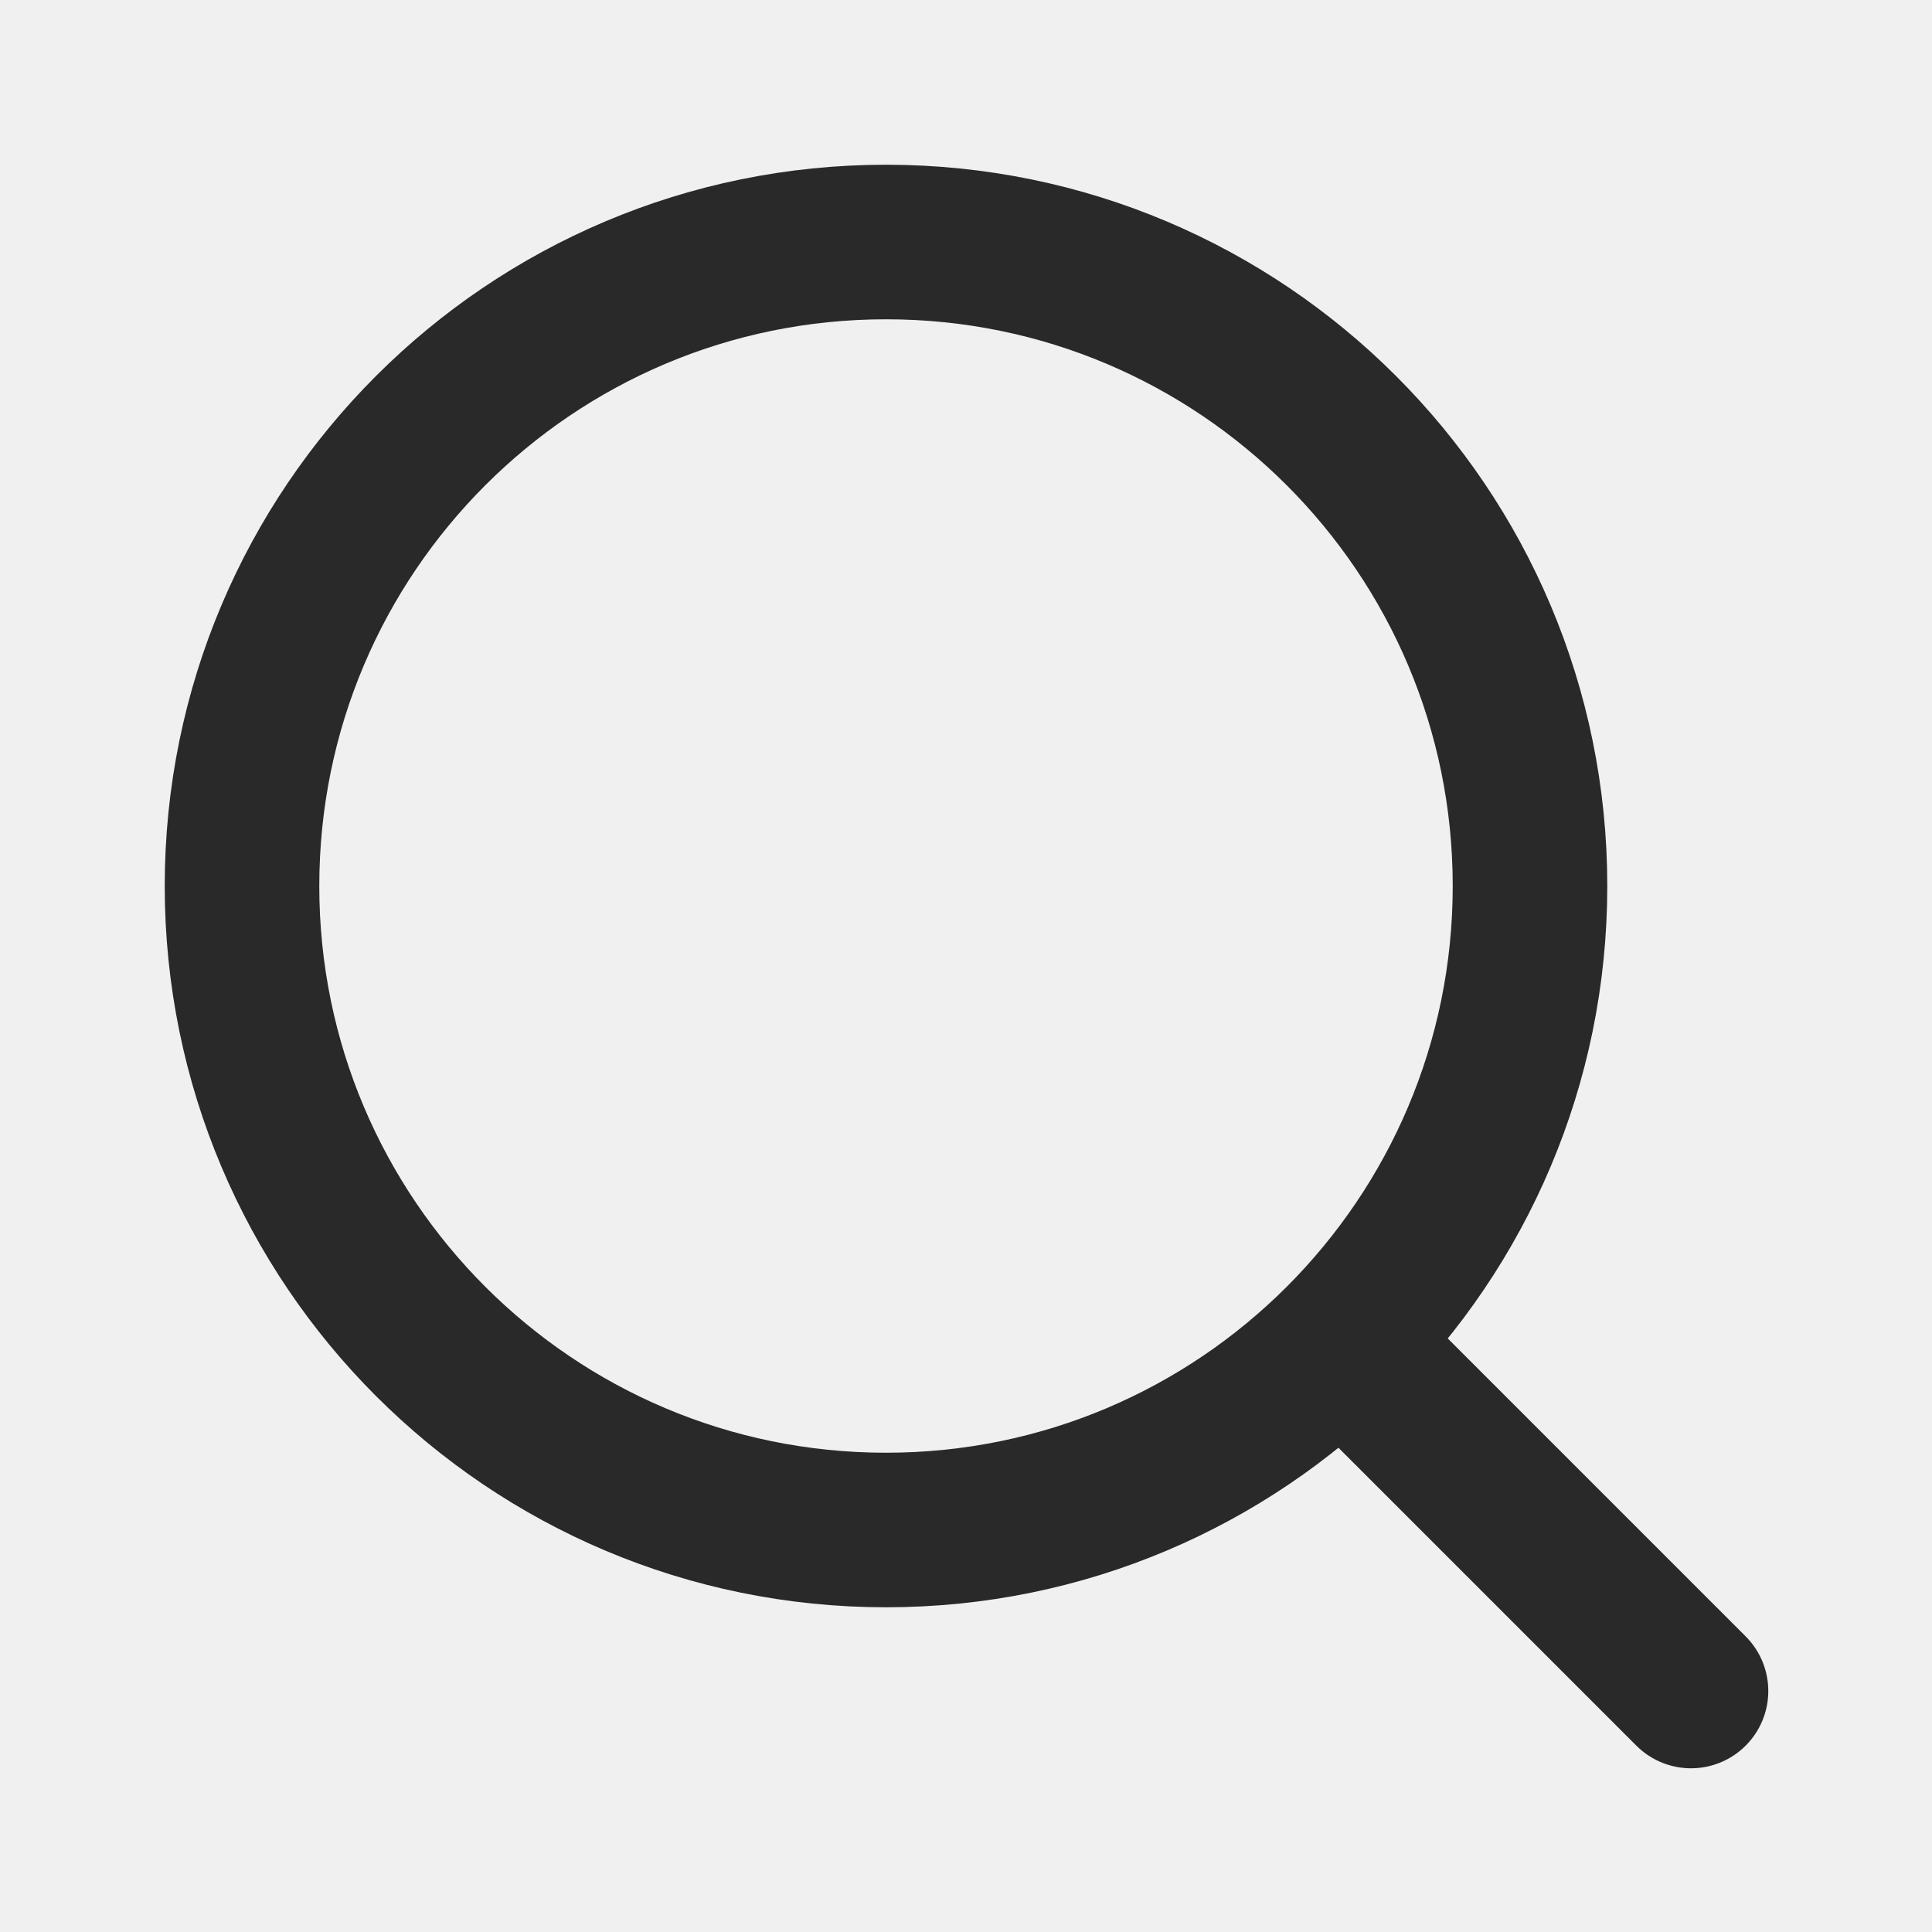
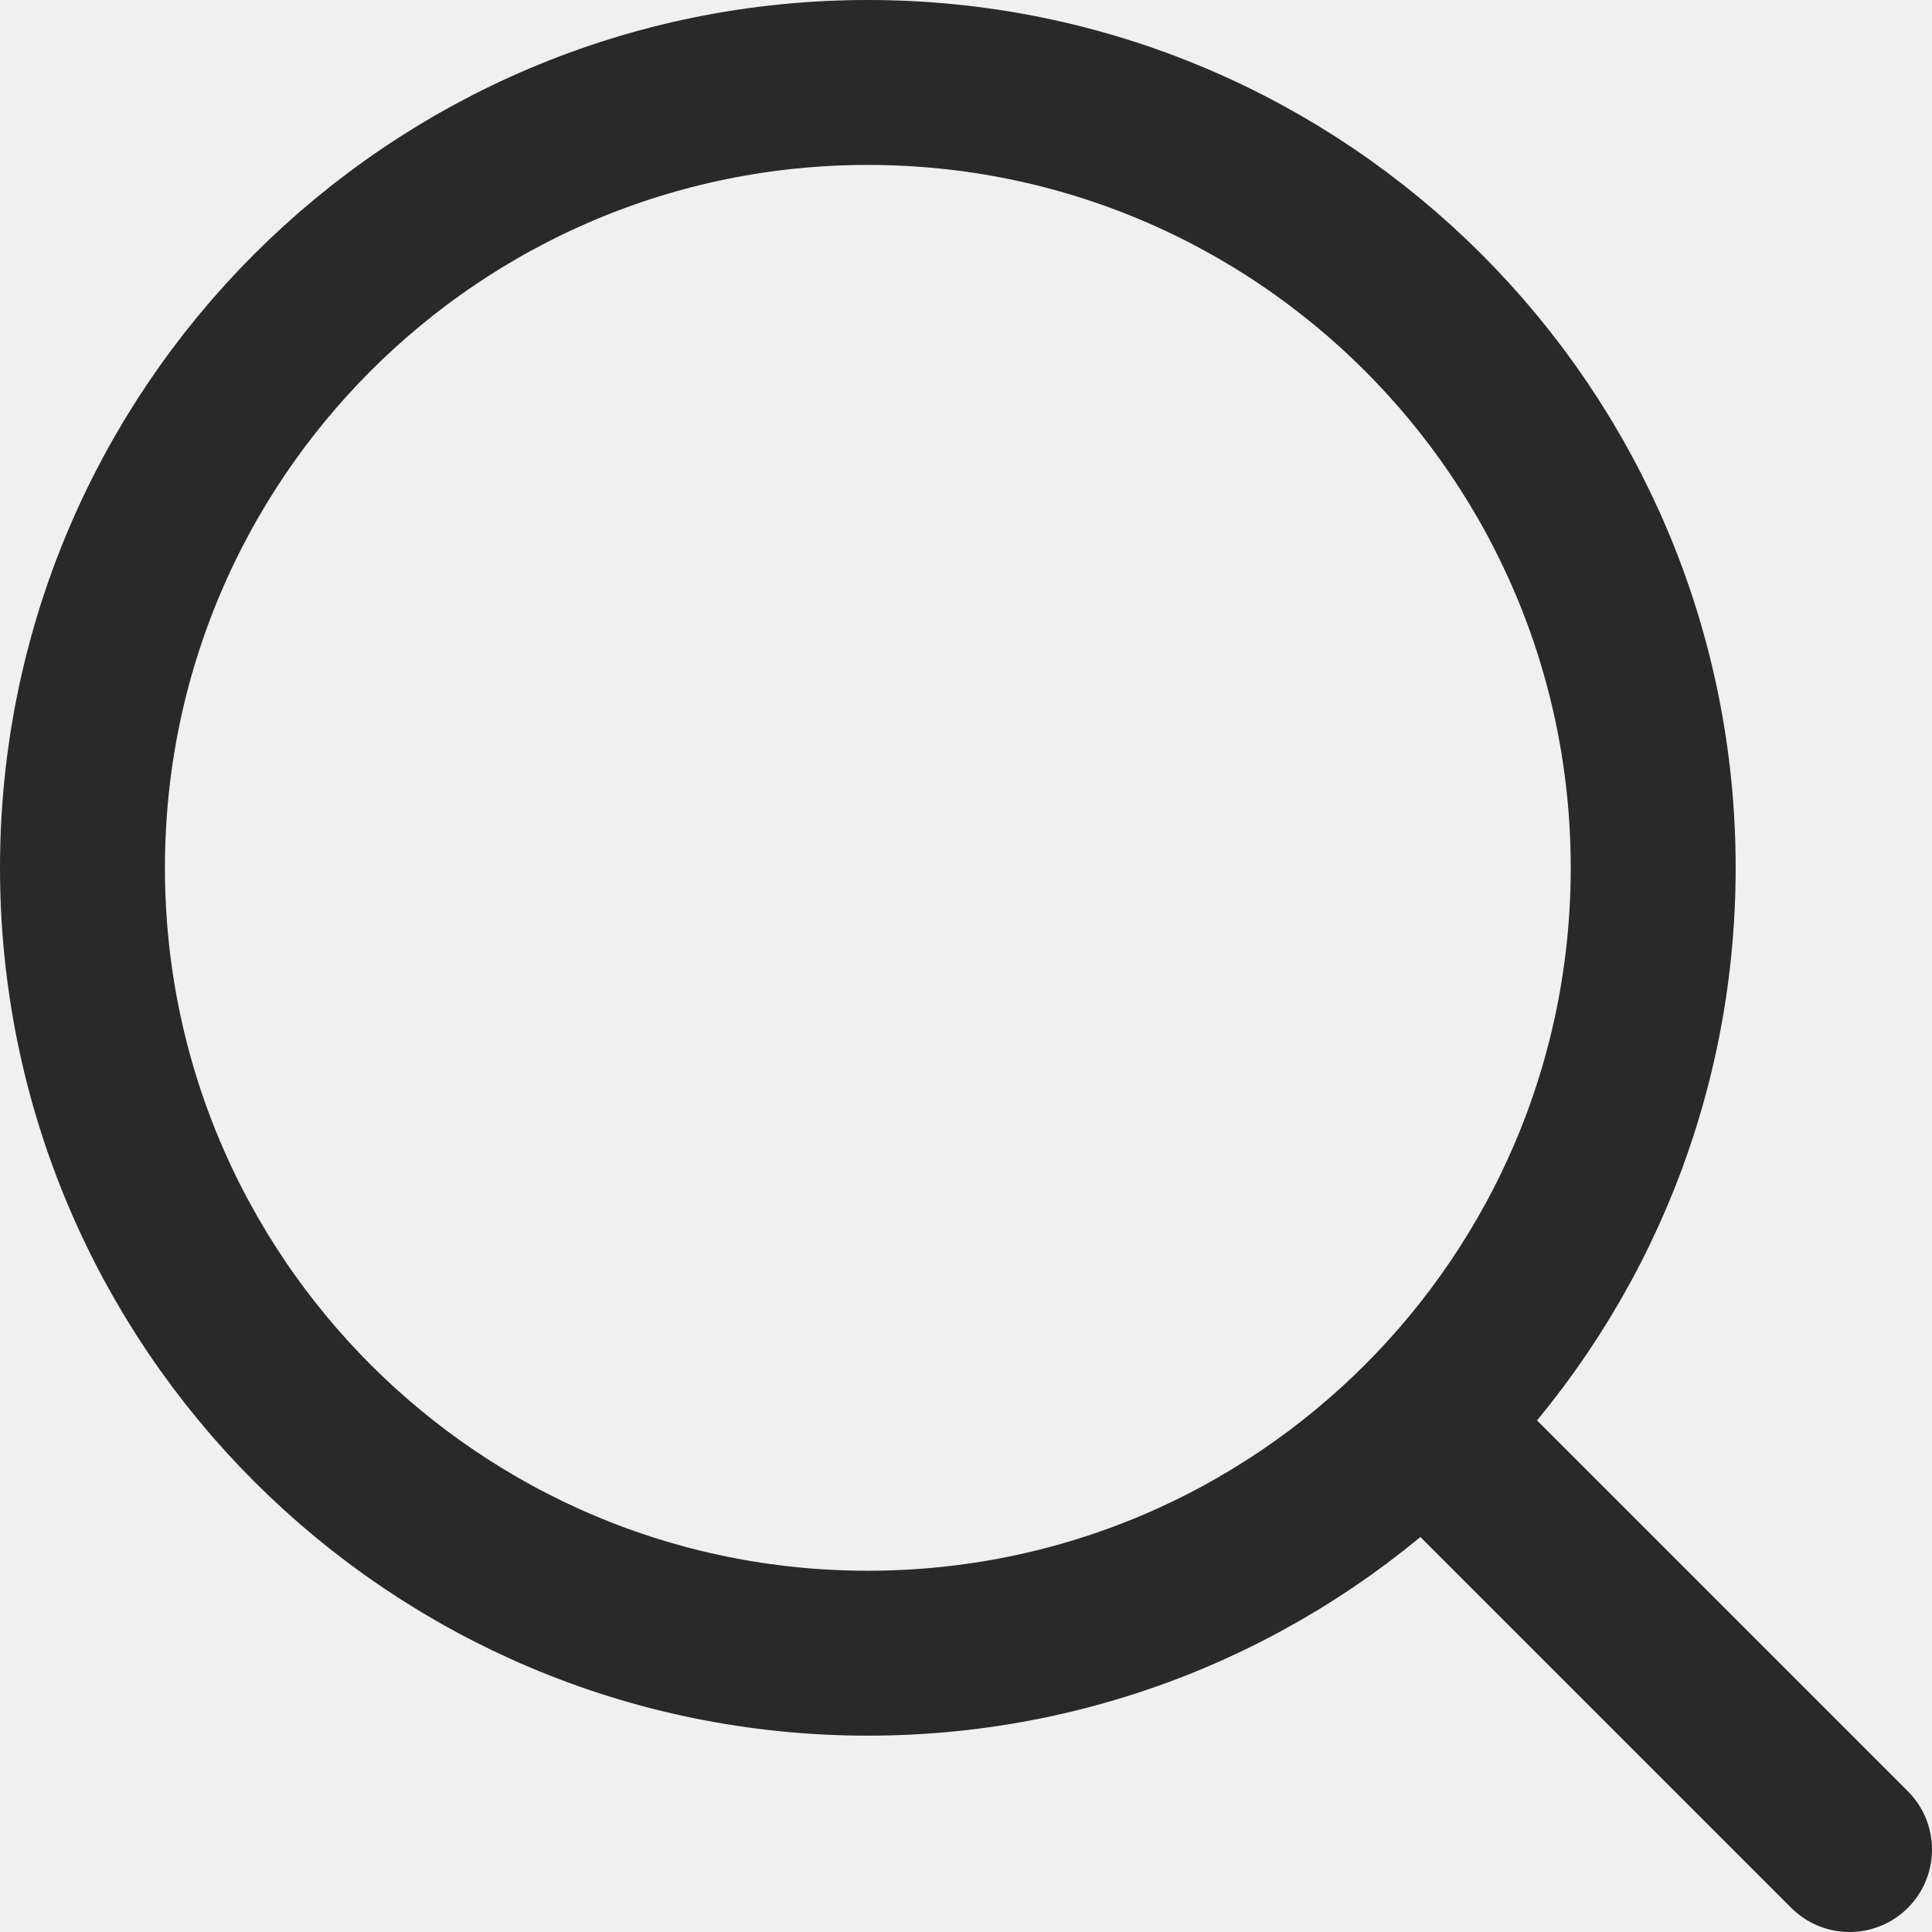
- <svg xmlns="http://www.w3.org/2000/svg" width="1000" height="1000" viewBox="0 0 1000 1000" fill="none">
-   <g clip-path="url(#clip0_287_210)">
-     <mask id="mask0_287_210" style="mask-type:luminance" maskUnits="userSpaceOnUse" x="0" y="0" width="1000" height="1000">
-       <path d="M1000 0H0V1000H1000V0Z" fill="white" />
-     </mask>
-     <g mask="url(#mask0_287_210)">
-       <path d="M875.263 875.264L694.301 694.301M694.301 694.301C754.622 633.976 791.93 550.643 791.93 458.597C791.93 274.502 642.692 125.264 458.597 125.264C274.502 125.264 125.263 274.502 125.263 458.597C125.263 642.693 274.502 791.93 458.597 791.93C550.642 791.93 633.976 754.622 694.301 694.301Z" stroke="#292929" stroke-width="80" stroke-linecap="round" stroke-linejoin="round" />
-     </g>
-   </g>
-   <defs>
-     <clipPath id="clip0_287_210">
-       <rect width="1000" height="1000" fill="white" />
-     </clipPath>
-   </defs>
+ <svg xmlns="http://www.w3.org/2000/svg" width="820" height="820" viewBox="0 0 820 820" fill="none">
+   <path d="M785 785L604.038 604.037M604.038 604.037C664.359 543.712 701.667 460.379 701.667 368.333C701.667 184.238 552.429 35 368.334 35C184.239 35 35 184.238 35 368.333C35 552.429 184.239 701.666 368.334 701.666C460.379 701.666 543.713 664.358 604.038 604.037Z" stroke="#292929" stroke-width="70" stroke-linecap="round" stroke-linejoin="round" />
</svg>
